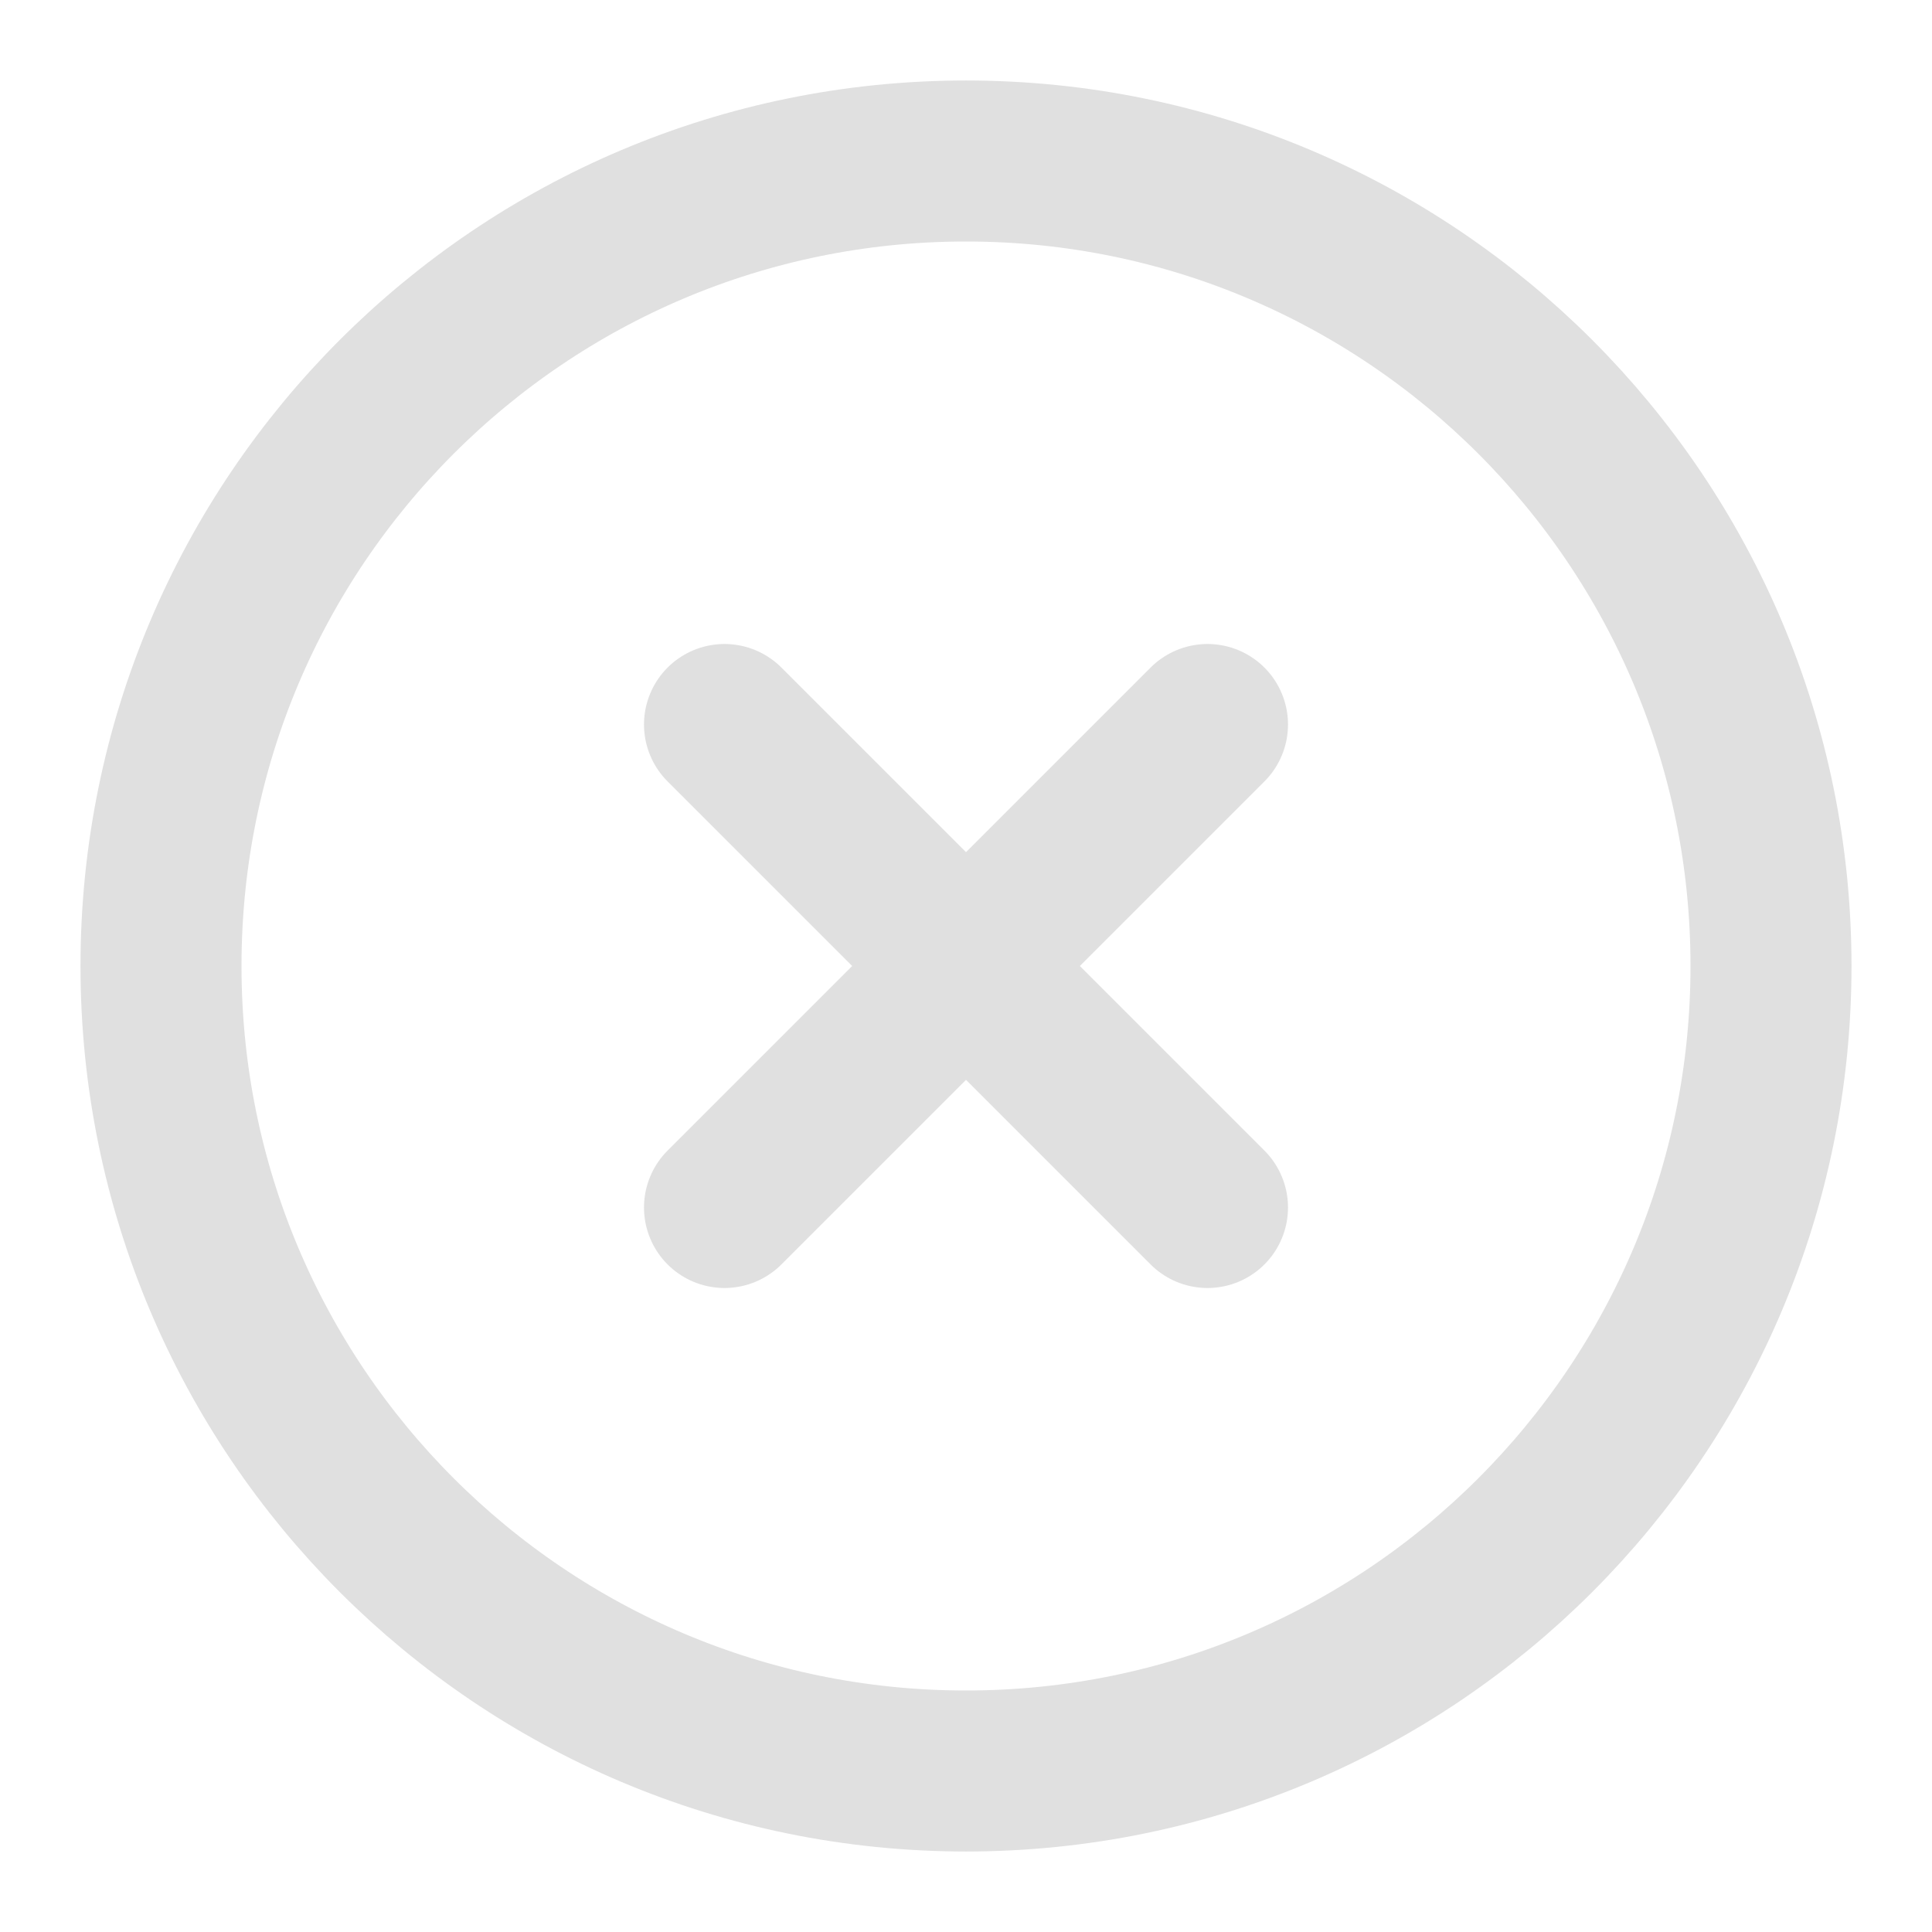
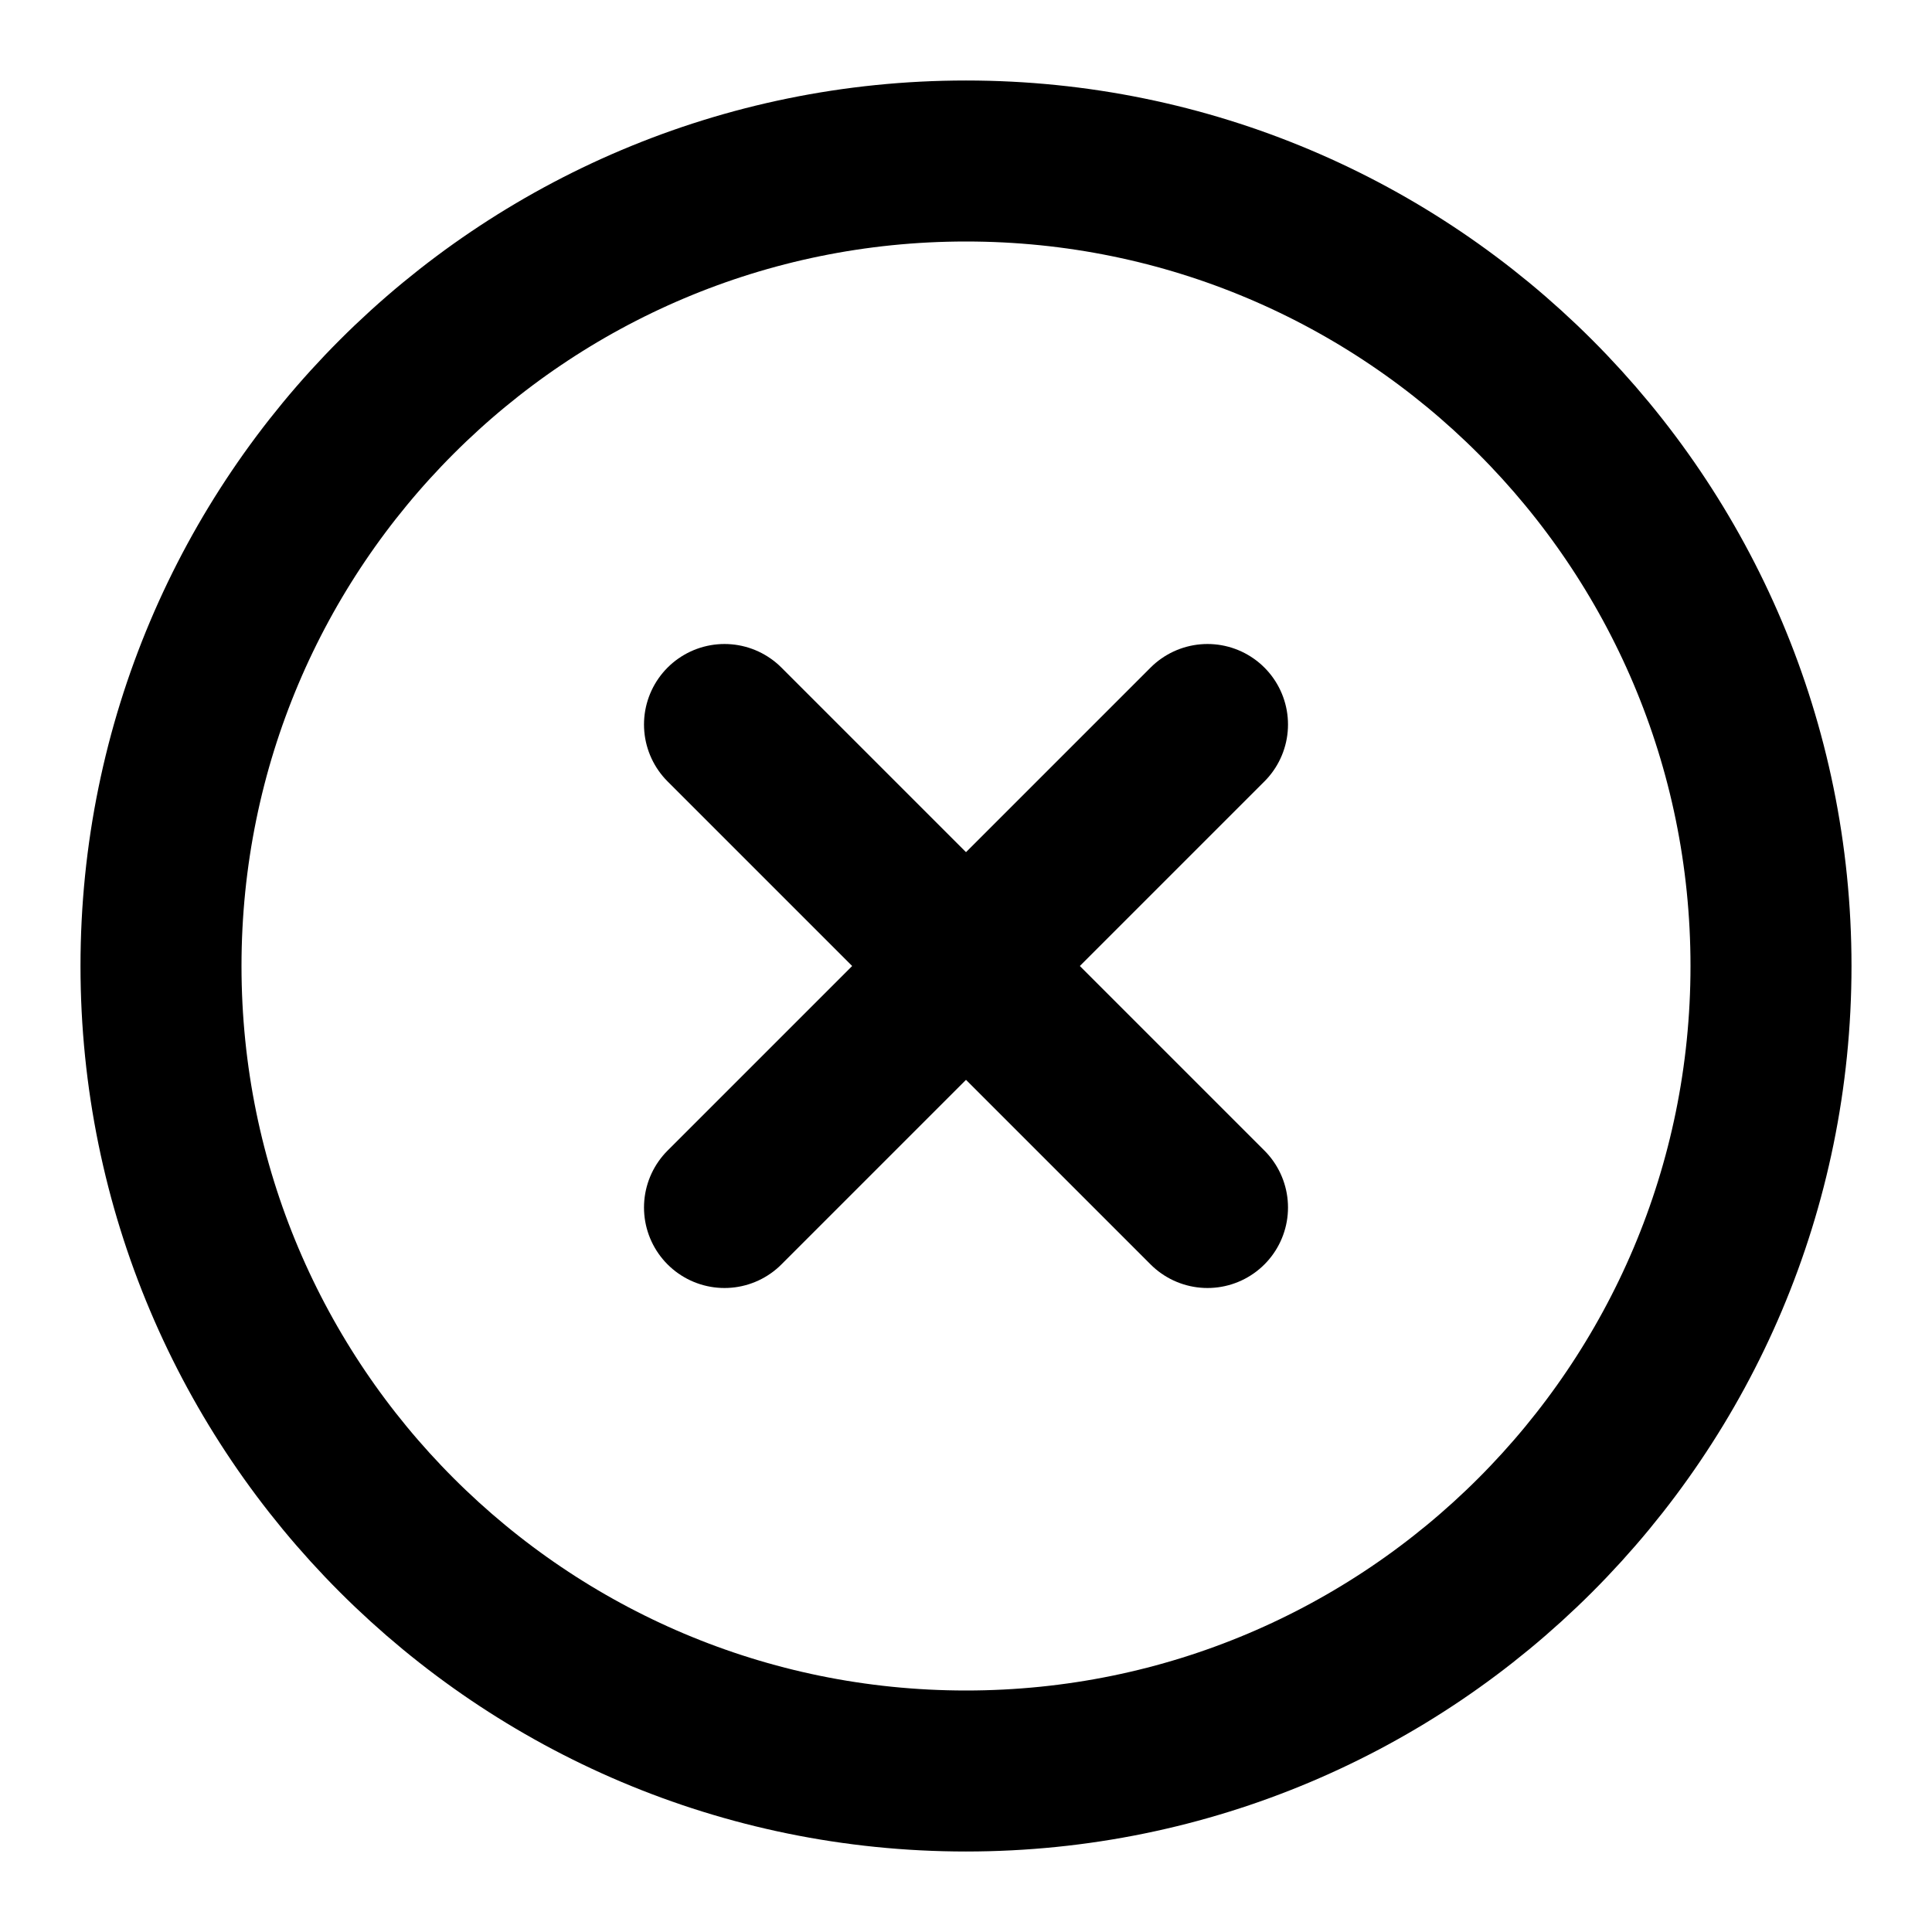
- <svg xmlns="http://www.w3.org/2000/svg" color="#E0E0E0" width="24" height="24" viewBox="0 0 24 24" fill="none" stroke="currentColor" stroke-width="2" stroke-linecap="round" stroke-linejoin="round">
+ <svg xmlns="http://www.w3.org/2000/svg" width="24" height="24" viewBox="0 0 24 24" fill="none" stroke="currentColor" stroke-width="2" stroke-linecap="round" stroke-linejoin="round">
  <circle cx="12" cy="12" r="10" />
  <path d="m15 9-6 6" />
  <path d="m9 9 6 6" />
</svg>
